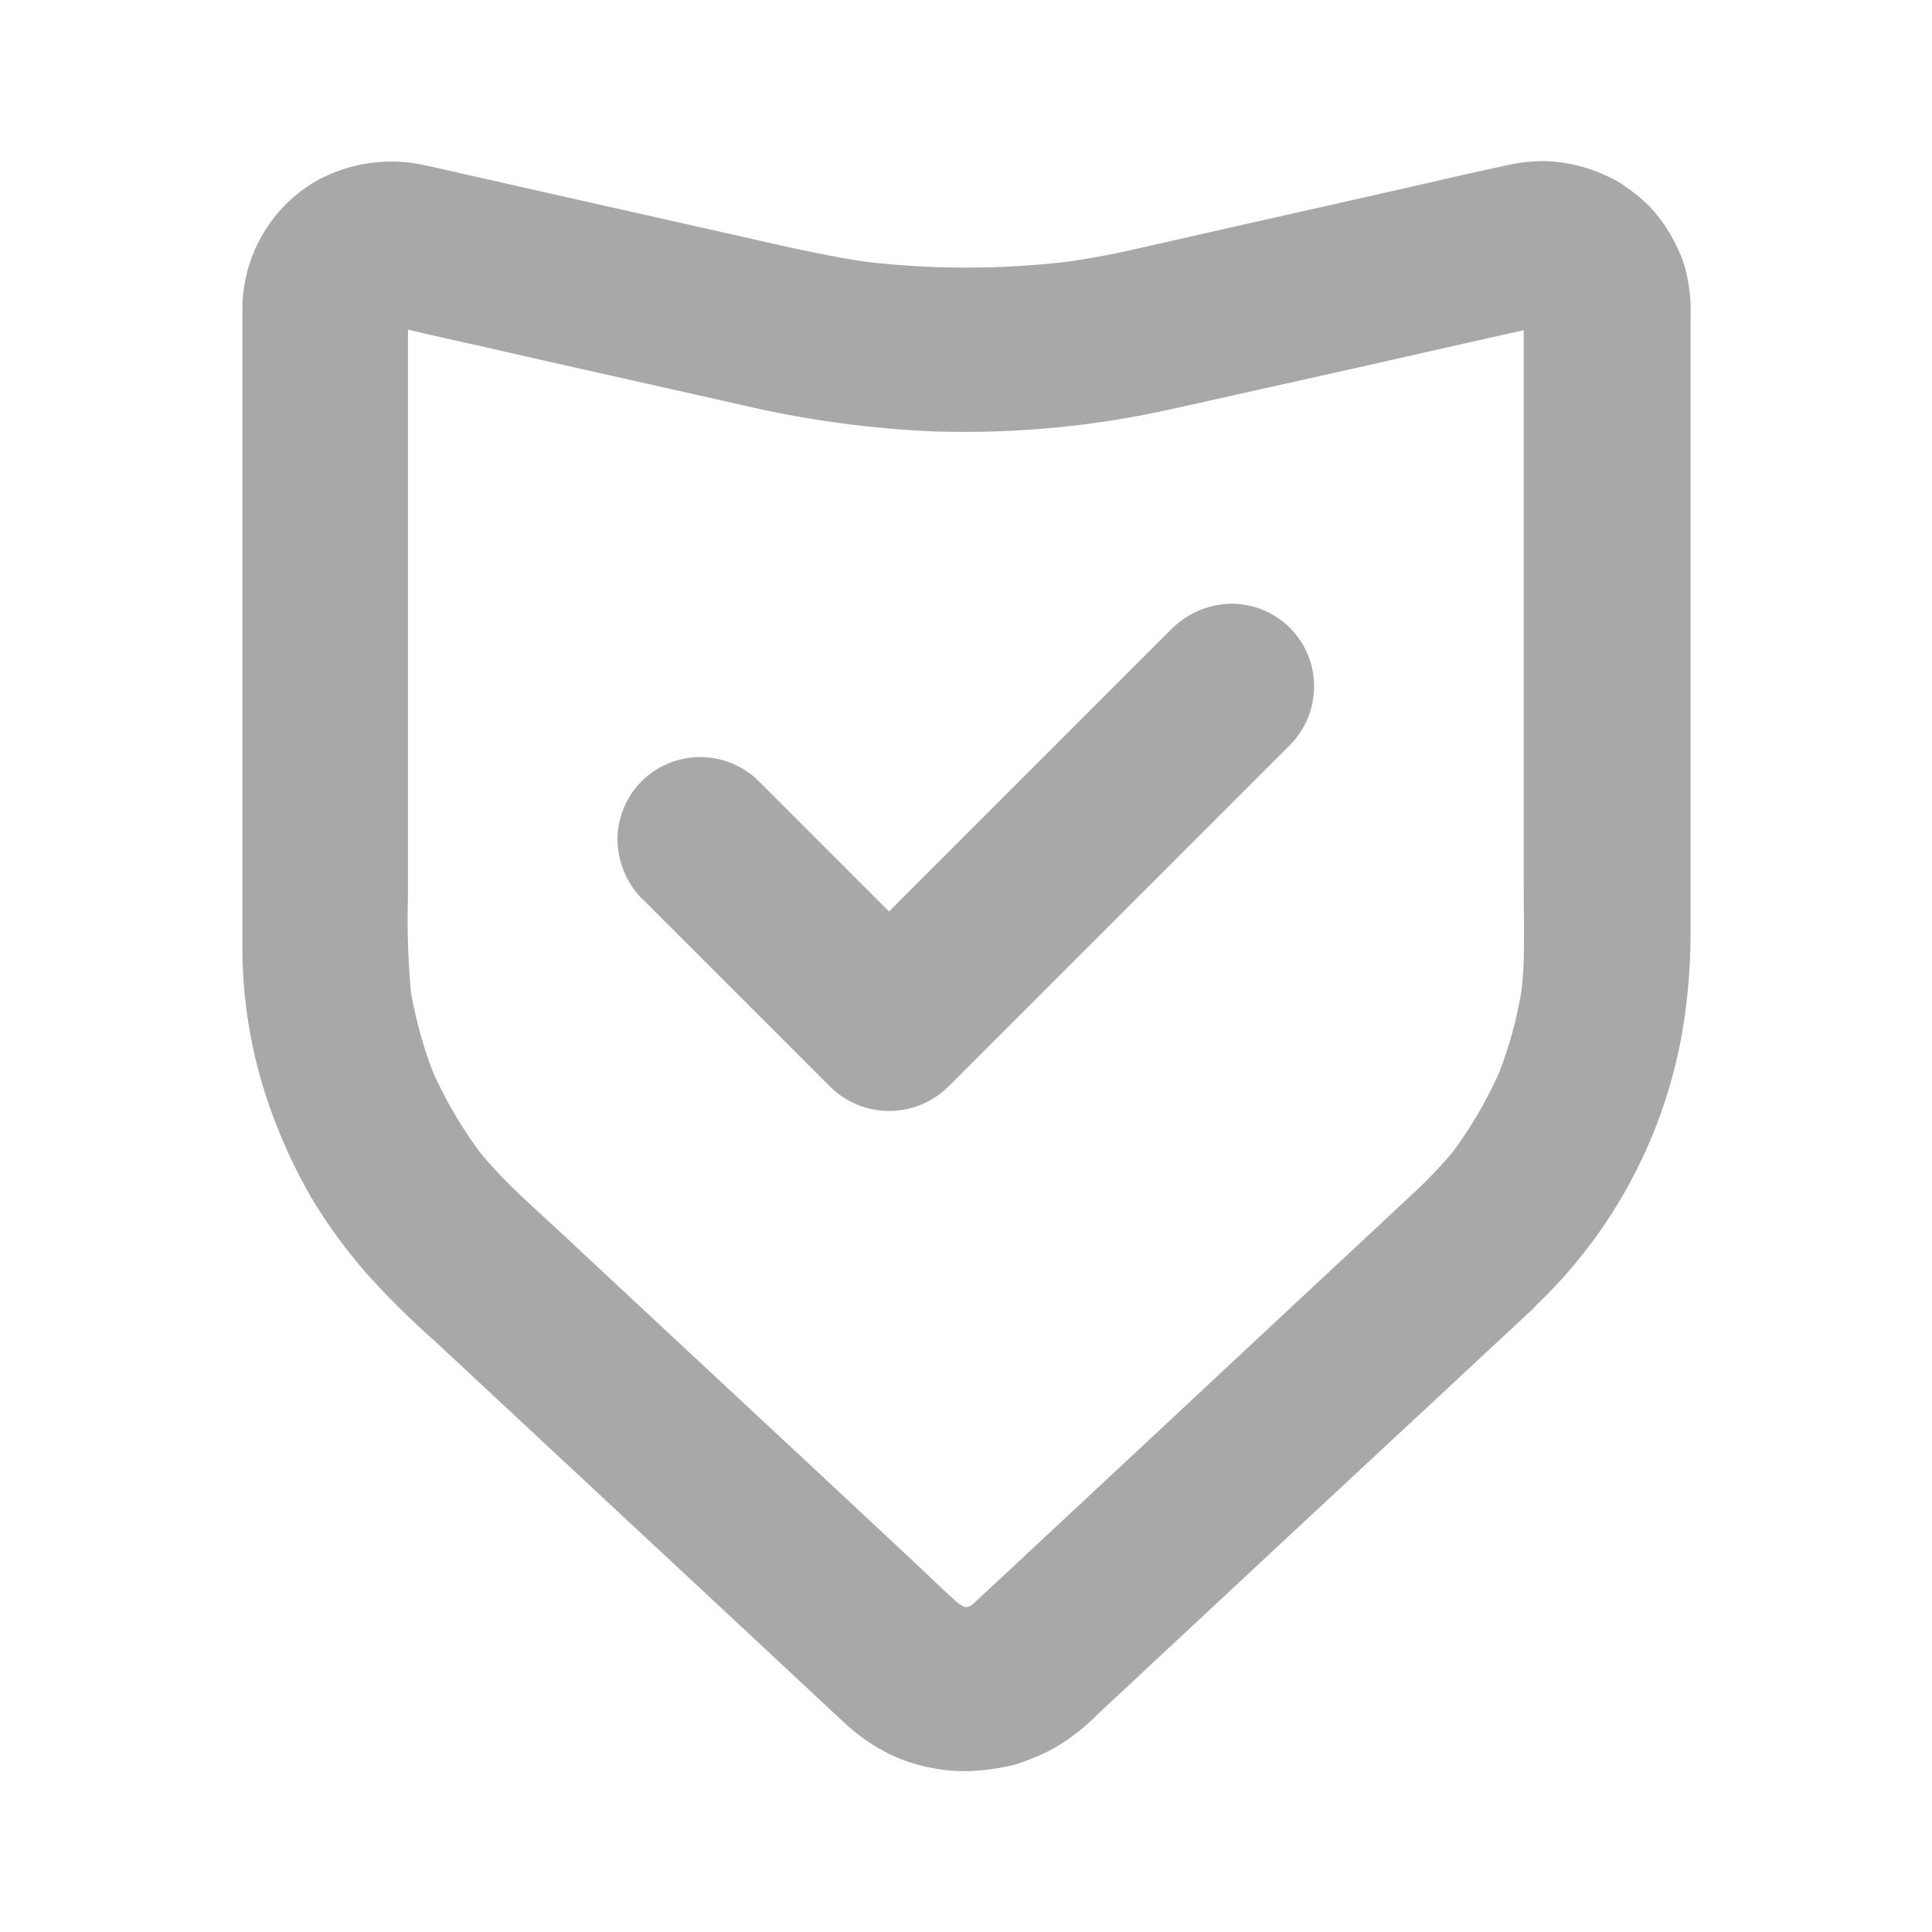
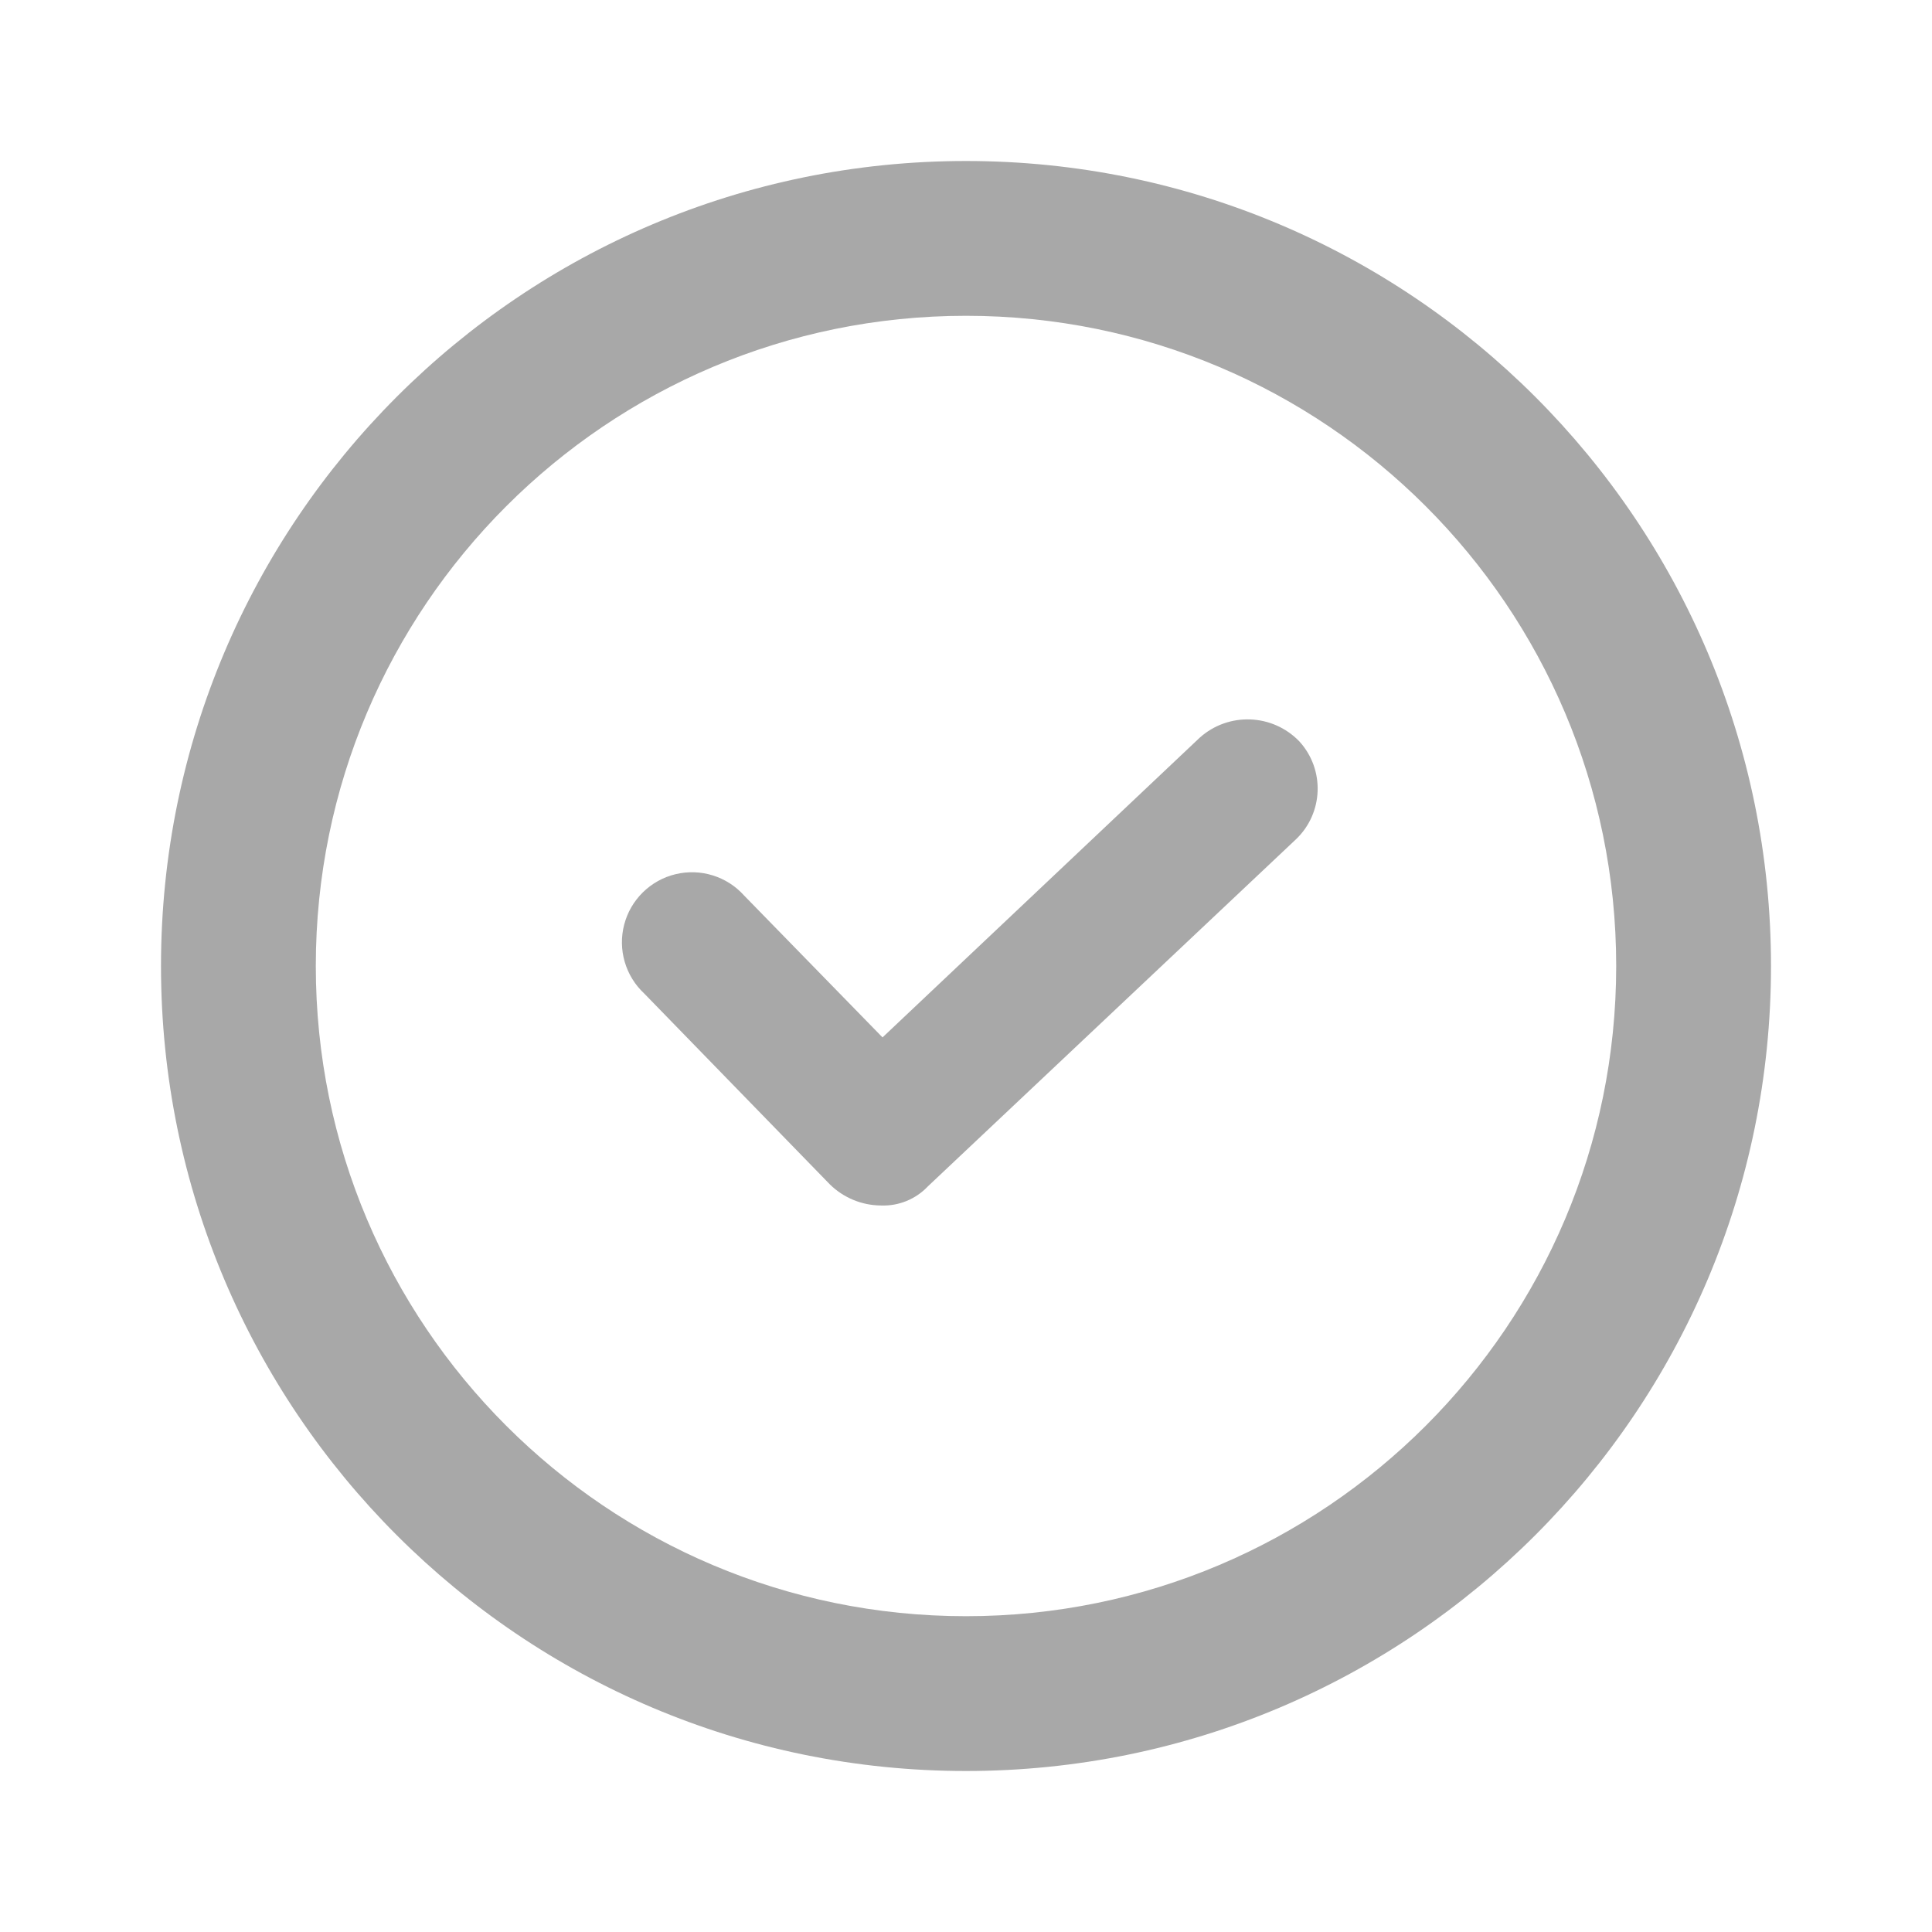
<svg xmlns="http://www.w3.org/2000/svg" id="submit-for-approval" width="24" height="24" viewBox="0 0 24 24">
  <path id="Path_827" data-name="Path 827" d="M0,0H24V24H0Z" fill="none" />
-   <g id="noun_Approve_2418289" transform="translate(-1.281 -20.181)">
-     <g id="Group_2425" data-name="Group 2425" transform="translate(4.281 22.181)">
-       <g id="Group_2424" data-name="Group 2424">
-         <path id="Path_847" data-name="Path 847" d="M92.478,34.995c-.185.174-.371.345-.556.519l-1.331,1.241-1.6,1.494q-.684.637-1.368,1.276c-.216.2-.427.4-.645.6-.031.029-.064.057-.1.084l.209-.159a1.274,1.274,0,0,1-.257.145l.247-.1a1.351,1.351,0,0,1-.28.076l.276-.037a1.374,1.374,0,0,1-.317,0l.276.037a1.206,1.206,0,0,1-.28-.076l.247.1a1.381,1.381,0,0,1-.257-.145l.209.159c-.234-.182-.444-.4-.659-.6l-1.4-1.307L83.21,36.736l-1.366-1.274c-.255-.237-.52-.47-.757-.723q-.156-.168-.3-.349l.162.206a5.39,5.39,0,0,1-.692-1.17c.035.082.07.163.1.243a5.356,5.356,0,0,1-.369-1.339l.037.272a9.8,9.8,0,0,1-.046-1.282V24.991c0-.331,0-.661,0-.99a.766.766,0,0,1,.008-.12l-.037.272a.927.927,0,0,1,.05-.184c-.035.082-.07.163-.1.243a.9.9,0,0,1,.106-.184l-.162.206a.841.841,0,0,1,.149-.147l-.209.159a.952.952,0,0,1,.182-.1l-.247.1a.914.914,0,0,1,.207-.055l-.276.037a1.036,1.036,0,0,1,.195,0l-.276-.037c.228.031.454.1.676.147.473.106.947.212,1.42.321l2.544.572a12.741,12.741,0,0,0,2.326.31,11.8,11.8,0,0,0,2.992-.292l2.243-.5c.788-.178,1.574-.357,2.361-.531.039-.008.079-.016.118-.022l-.276.037a1.036,1.036,0,0,1,.195,0l-.276-.037a.886.886,0,0,1,.207.055l-.247-.1a.935.935,0,0,1,.182.1l-.209-.159a.841.841,0,0,1,.149.147l-.162-.206a.816.816,0,0,1,.106.184c-.035-.082-.07-.163-.1-.243a.926.926,0,0,1,.05.184l-.037-.272a2.653,2.653,0,0,1,.008.314v6.952c0,.323.008.647,0,.968-.006.163-.021.327-.041.488l.037-.272a5.27,5.27,0,0,1-.369,1.339c.035-.082.07-.163.1-.243a5.26,5.26,0,0,1-.692,1.17l.162-.206a5.739,5.739,0,0,1-.558.6,1.014,1.014,0,0,0,0,1.445,1.052,1.052,0,0,0,.734.3,1.116,1.116,0,0,0,.734-.3,6.145,6.145,0,0,0,1.883-3.565,7.52,7.52,0,0,0,.083-1.035V24.135a2.071,2.071,0,0,0-.077-.657,1.965,1.965,0,0,0-.425-.725,2.032,2.032,0,0,0-.326-.267.882.882,0,0,0-.16-.094,1.946,1.946,0,0,0-.838-.21,2.086,2.086,0,0,0-.477.057c-.419.088-.838.188-1.254.282q-1.092.245-2.183.492l-1.2.272c-.309.069-.622.125-.937.167l.276-.037a10.836,10.836,0,0,1-2.793,0l.276.037c-.574-.078-1.138-.212-1.7-.339l-2.135-.48q-.818-.184-1.638-.37l-.106-.024a1.925,1.925,0,0,0-1.393.2,1.843,1.843,0,0,0-.9,1.592v7.15c0,.274,0,.547,0,.823a5.981,5.981,0,0,0,.377,2.033,6.761,6.761,0,0,0,.483,1.029,6.672,6.672,0,0,0,.672.923,10.526,10.526,0,0,0,.86.853q.662.616,1.323,1.233.837.781,1.675,1.56l1.439,1.341c.214.2.427.4.643.6a2.337,2.337,0,0,0,.429.321,2.007,2.007,0,0,0,.6.233,2.107,2.107,0,0,0,.649.045,2.742,2.742,0,0,0,.446-.073,2.848,2.848,0,0,0,.413-.165,2.451,2.451,0,0,0,.605-.451l.983-.917,1.59-1.482q.805-.75,1.613-1.5c.359-.333.715-.668,1.074-1l.151-.141a1.014,1.014,0,0,0,0-1.445,1.052,1.052,0,0,0-.734-.3A1.122,1.122,0,0,0,92.478,34.995Z" transform="translate(-77.911 -22.181)" fill="#a8a8a8" />
-       </g>
-     </g>
-     <g id="Group_2427" data-name="Group 2427" transform="translate(8.95 27.678)">
-       <g id="Group_2426" data-name="Group 2426">
-         <path id="Path_848" data-name="Path 848" d="M301.767,296.026l2.057,2.057.288.288a1.044,1.044,0,0,0,1.454,0l1.44-1.44,2.291-2.291.52-.52a1.033,1.033,0,0,0,0-1.456,1.036,1.036,0,0,0-.728-.3,1.08,1.08,0,0,0-.728.3l-1.44,1.44-2.291,2.291-.52.52h1.454l-2.057-2.057-.288-.288a1.033,1.033,0,0,0-1.456,0,1.036,1.036,0,0,0-.3.728,1.08,1.08,0,0,0,.3.728Z" transform="translate(-301.462 -292.362)" fill="#a8a8a8" />
-       </g>
+   <g id="noun_Approve_1536805" transform="translate(-6.4 -6.4)">
+     <g id="Group" transform="translate(8.4 8.4)">
+       <path id="Compound_Path" data-name="Compound Path" d="M18.4,8.4a10,10,0,1,0,10,10A10,10,0,0,0,18.4,8.4Zm0,18.077A8.077,8.077,0,1,1,26.477,18.4,8.077,8.077,0,0,1,18.4,26.477Z" transform="translate(-8.4 -8.4)" fill="#a8a8a8" />
+       <path id="Path" d="M37.491,36.174l-3.938,3.721-1.719-1.762a.87.87,0,1,0-1.24,1.218L32.9,41.722a.914.914,0,0,0,.631.261.762.762,0,0,0,.587-.239l4.569-4.308a.87.87,0,0,0,.044-1.218A.892.892,0,0,0,37.491,36.174Z" transform="translate(-24.59 -29.008)" fill="#a8a8a8" />
    </g>
  </g>
</svg>
